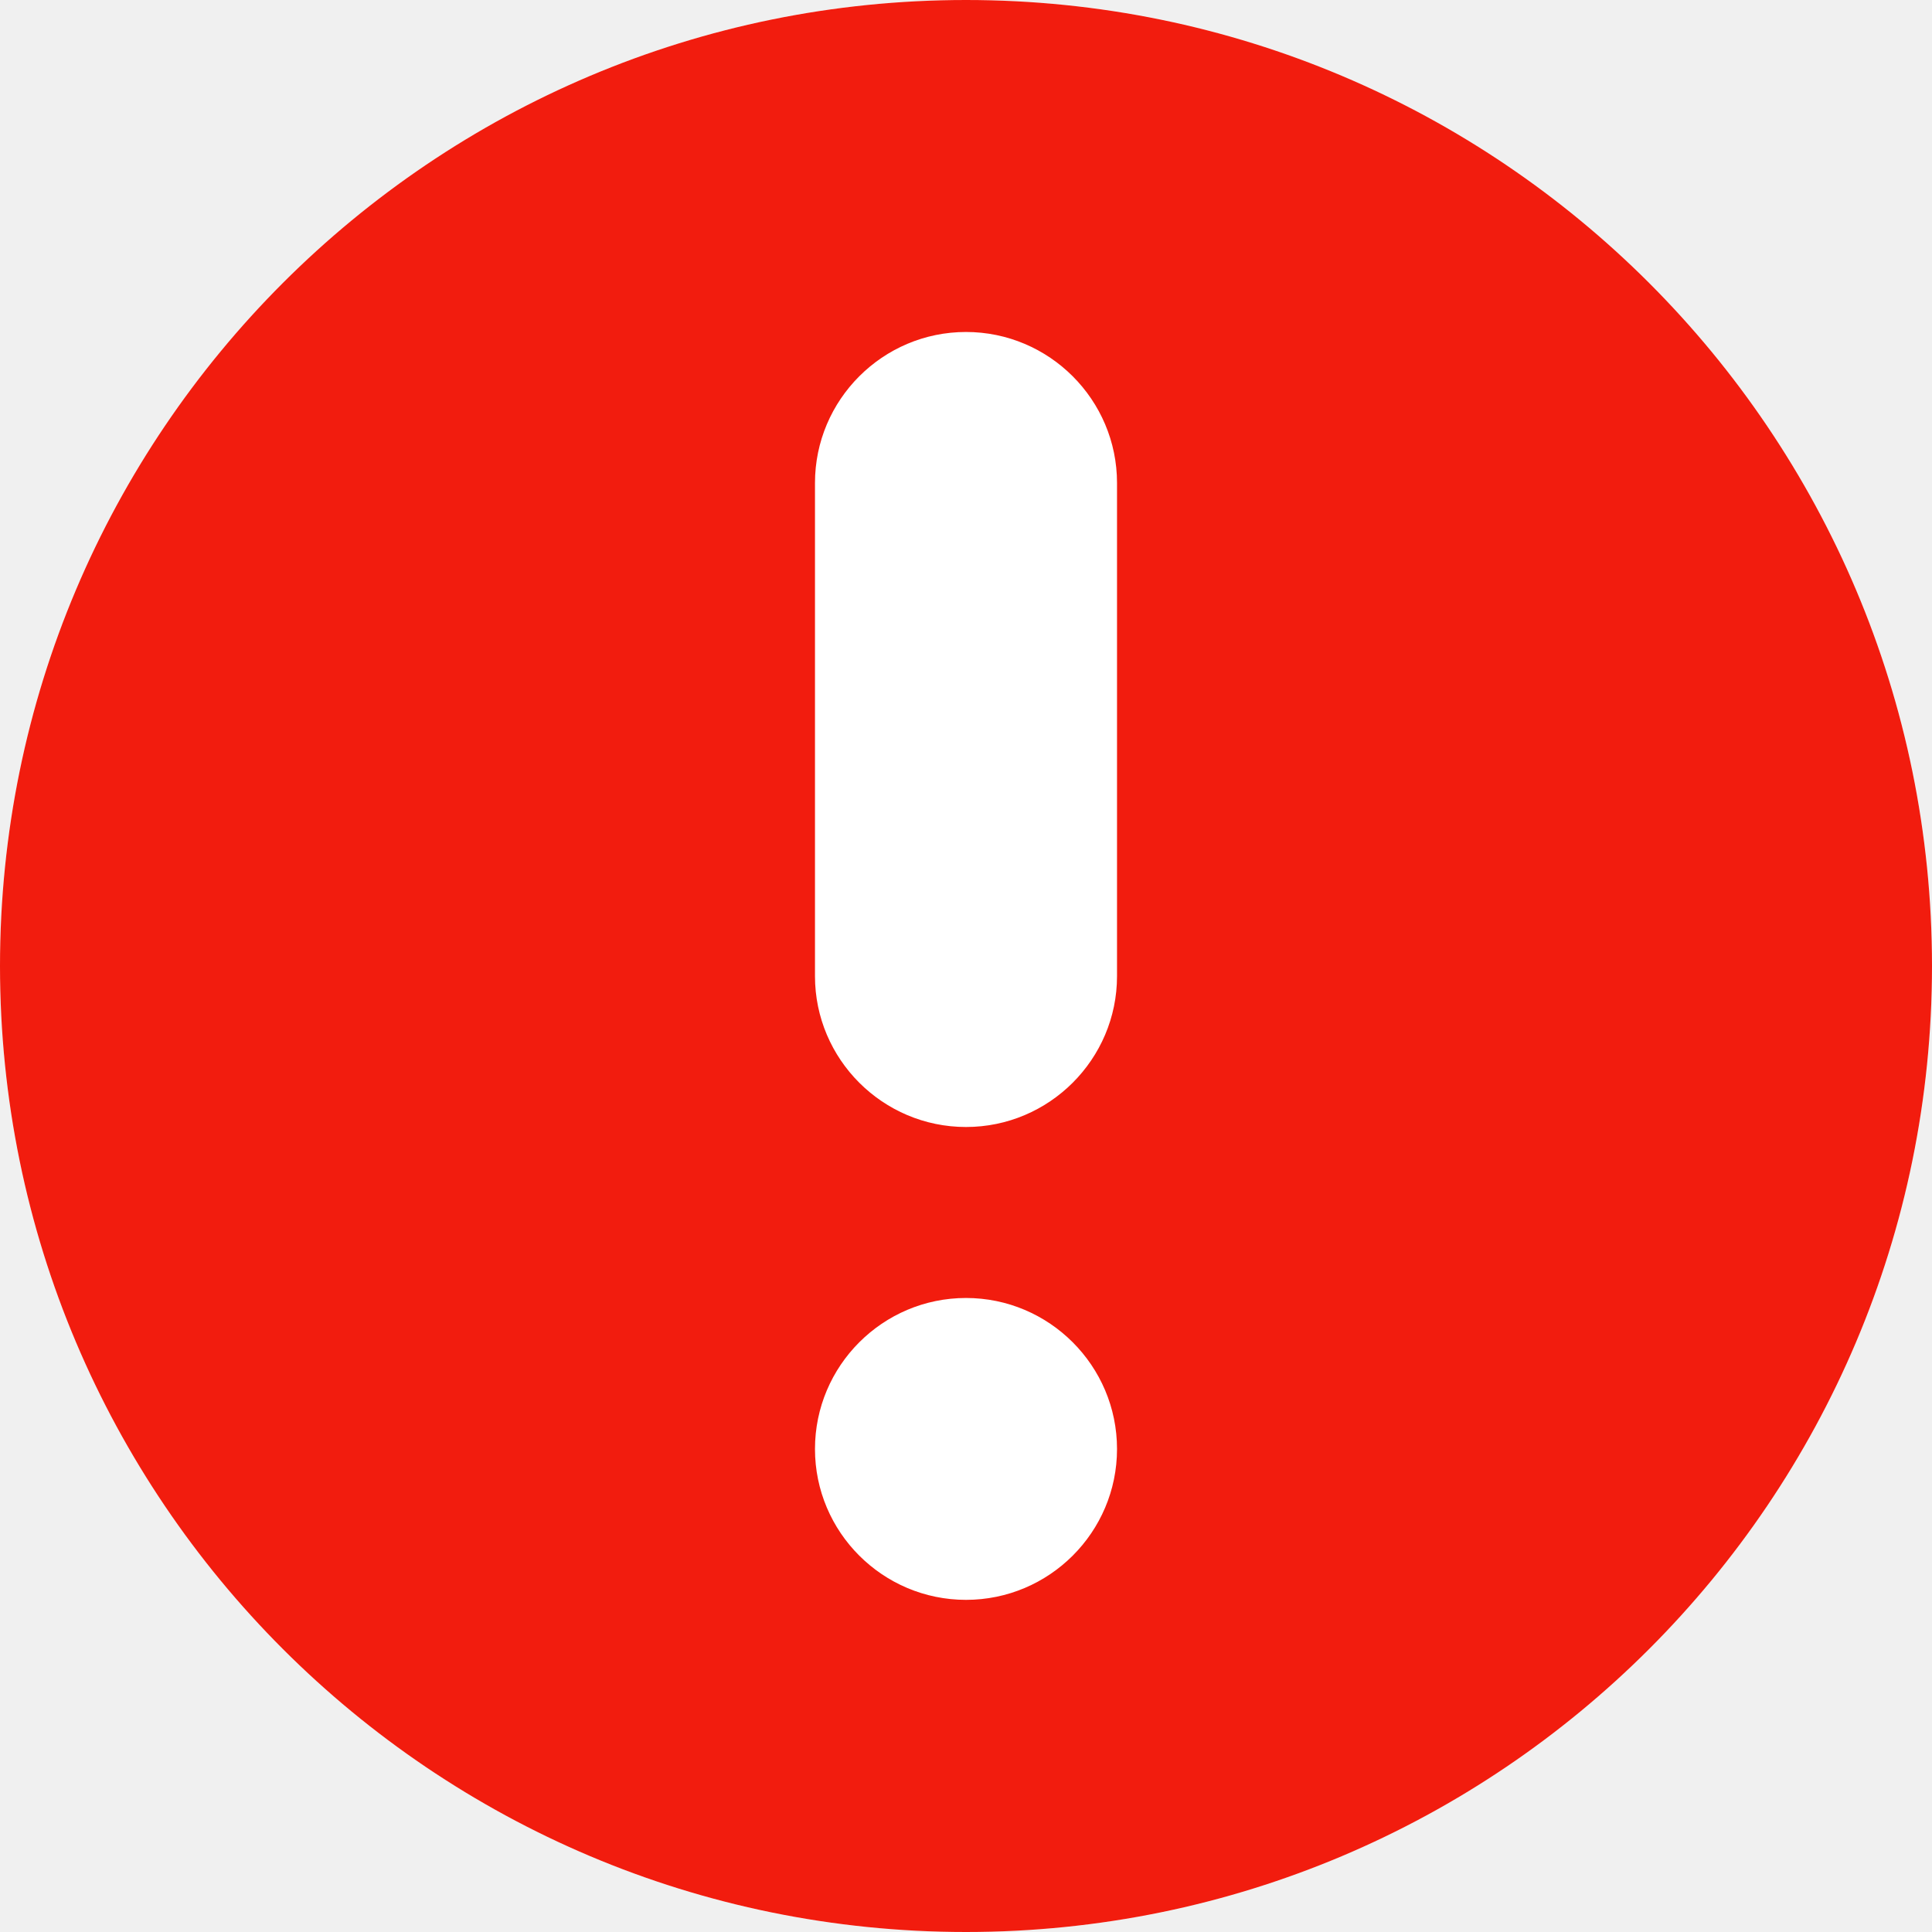
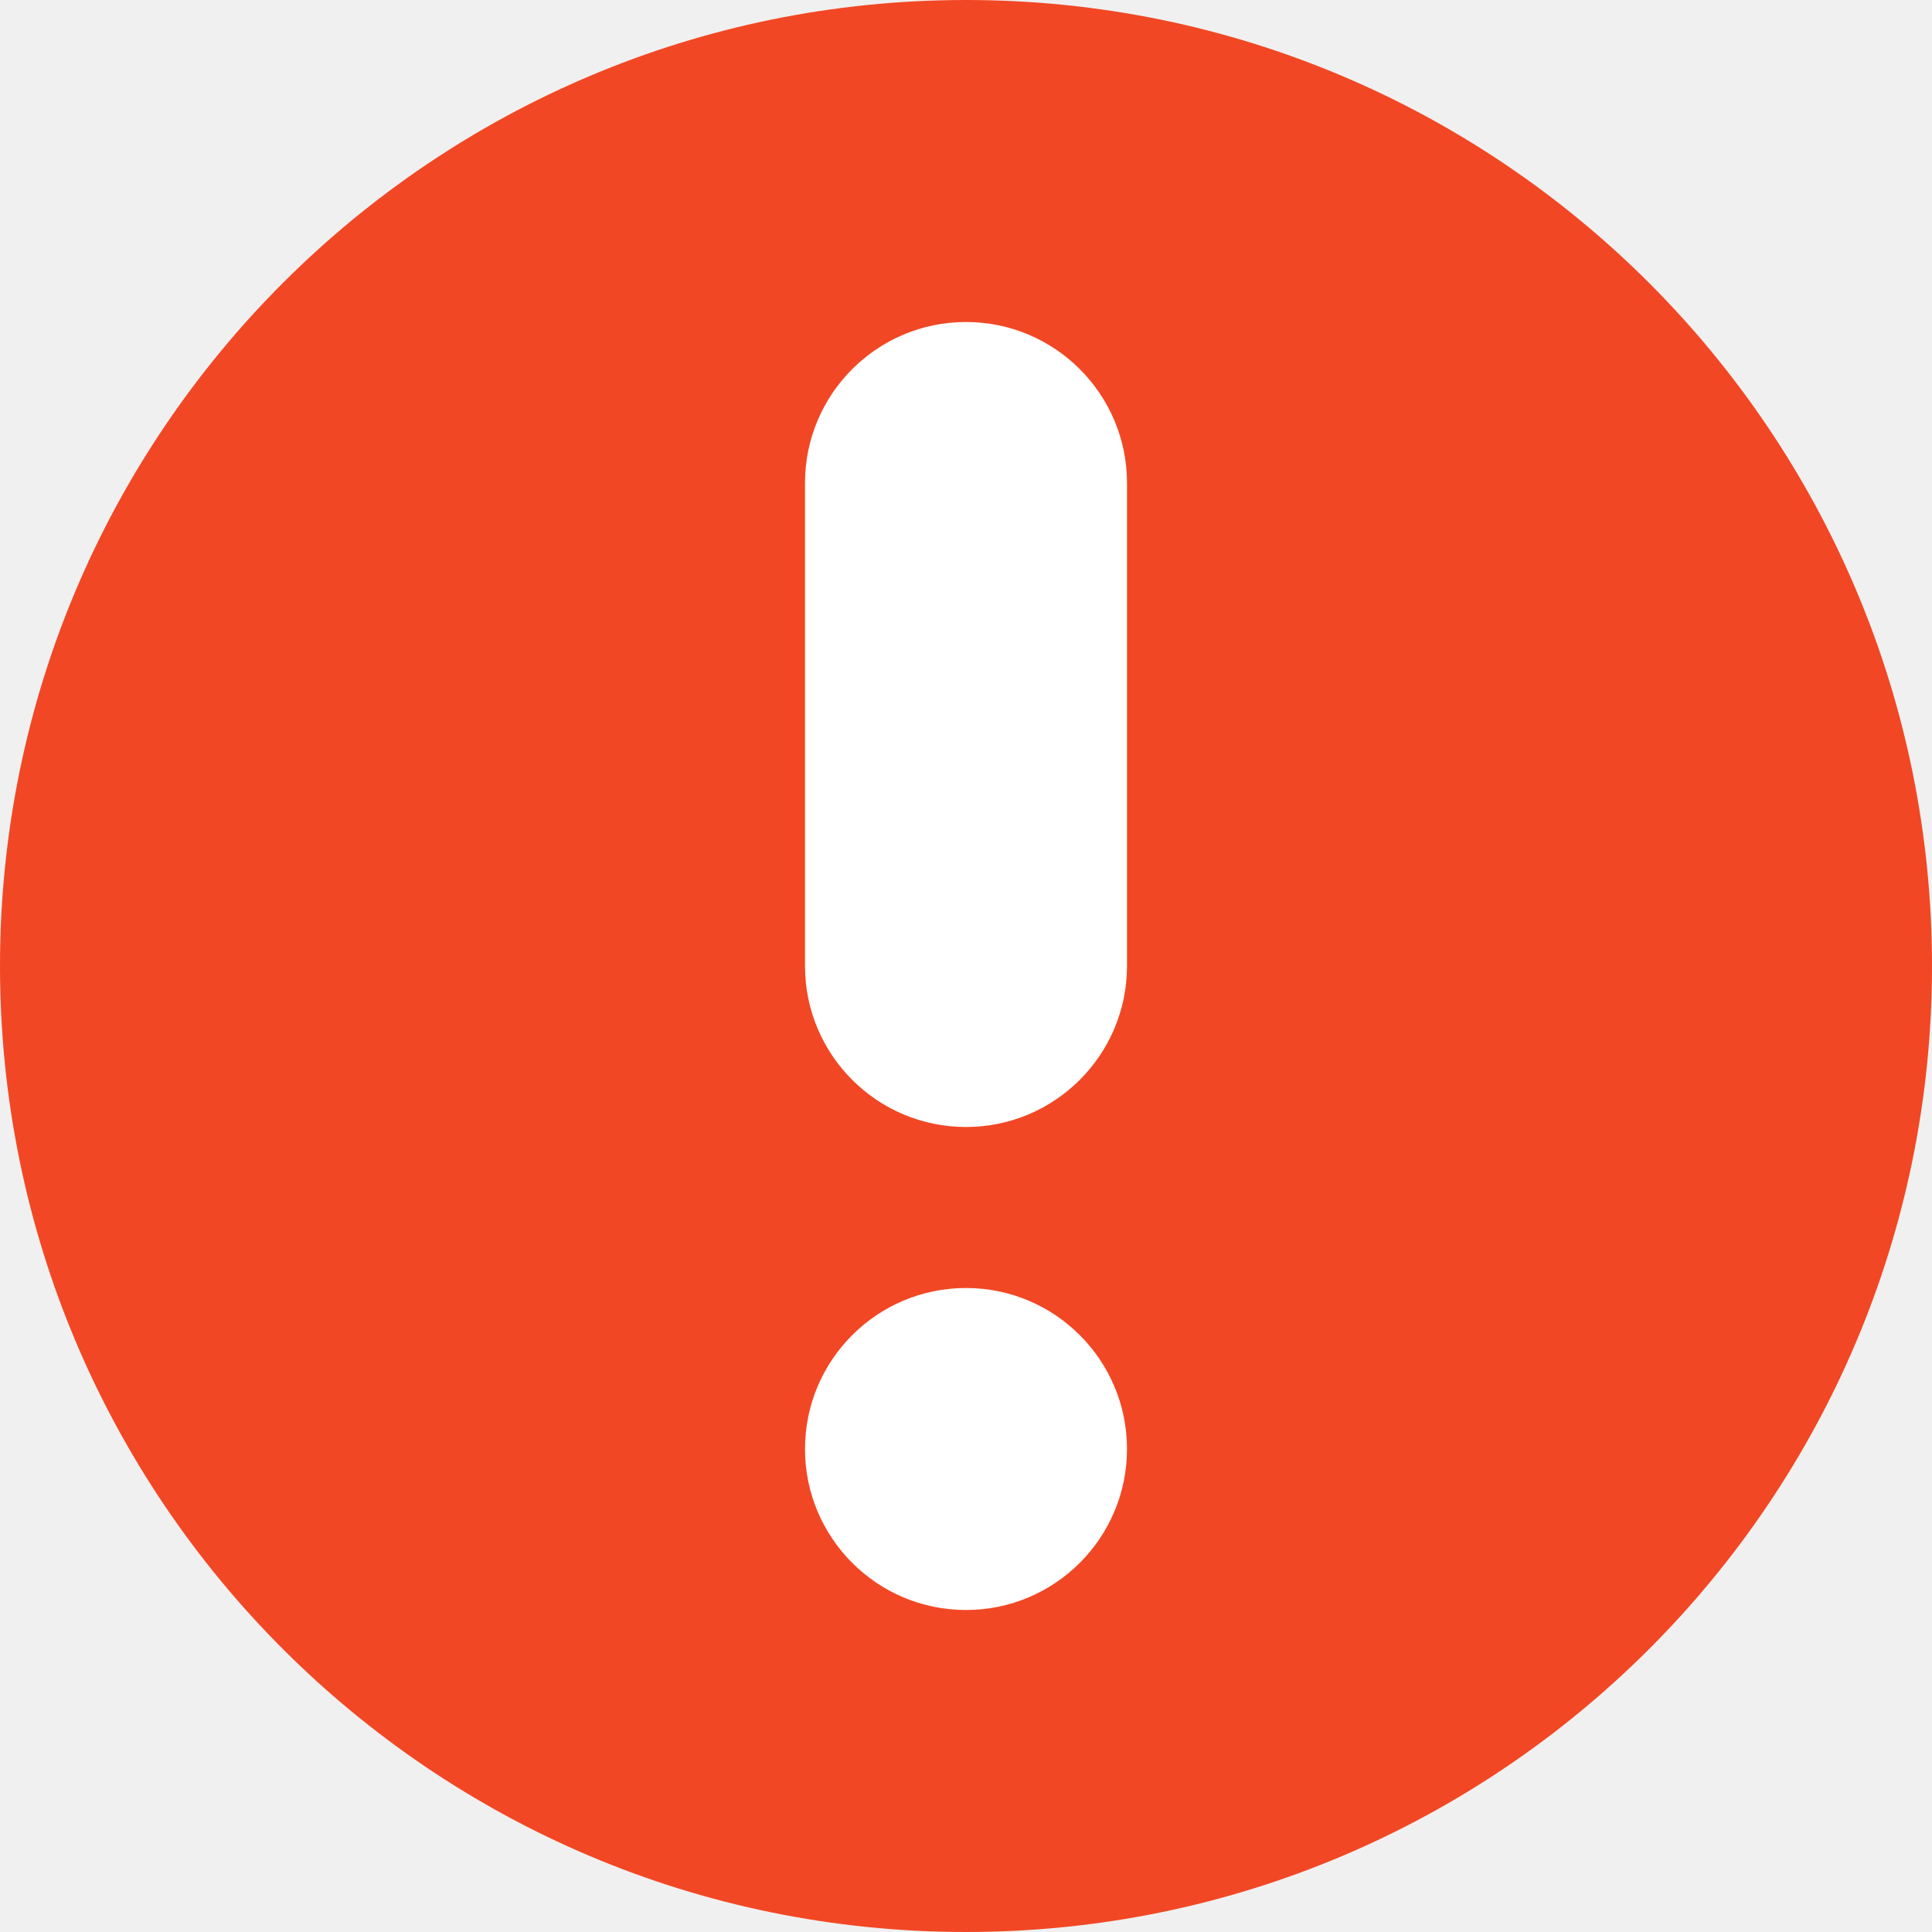
<svg xmlns="http://www.w3.org/2000/svg" width="12" height="12" viewBox="0 0 12 12" fill="none">
-   <g clip-path="url(#clip0_1796_106687)">
-     <circle cx="6" cy="6" r="6" fill="white" />
-     <path fill-rule="evenodd" clip-rule="evenodd" d="M6 12C9.314 12 12 9.314 12 6C12 2.686 9.314 0 6 0C2.686 0 0 2.686 0 6C0 9.314 2.686 12 6 12ZM5.062 9C5.062 9.517 5.483 9.937 6 9.937C6.517 9.937 6.938 9.517 6.938 9C6.938 8.483 6.517 8.062 6 8.062C5.483 8.062 5.062 8.483 5.062 9ZM6 7C6.517 7 6.938 6.579 6.938 6.063L6.938 3C6.938 2.483 6.517 2.062 6 2.062C5.483 2.062 5.062 2.483 5.062 3L5.062 6.063C5.062 6.579 5.483 7 6 7Z" fill="#F21C0E" />
+   <g clip-path="url(#clip0_2686_52182)">
+     <path d="M4 1H8V11H4V1Z" fill="white" />
+     <path d="M6 0C9.314 0 12 2.686 12 6C12 9.314 9.314 12 6 12C2.686 12 0 9.314 0 6C0 2.686 2.686 0 6 0ZM6 8C5.448 8 5 8.448 5 9C5 9.552 5.448 10 6 10C6.552 10 7 9.552 7 9C7 8.448 6.552 8 6 8ZM6 2C5.448 2 5 2.448 5 3V6C5 6.552 5.448 7 6 7C6.552 7 7 6.552 7 6V3C7 2.448 6.552 2 6 2Z" fill="#F24724" />
  </g>
  <defs>
-     <clipPath id="clip0_1796_106687">
+     <clipPath id="clip0_2686_52182">
      <rect width="12" height="12" fill="white" />
    </clipPath>
  </defs>
</svg>
